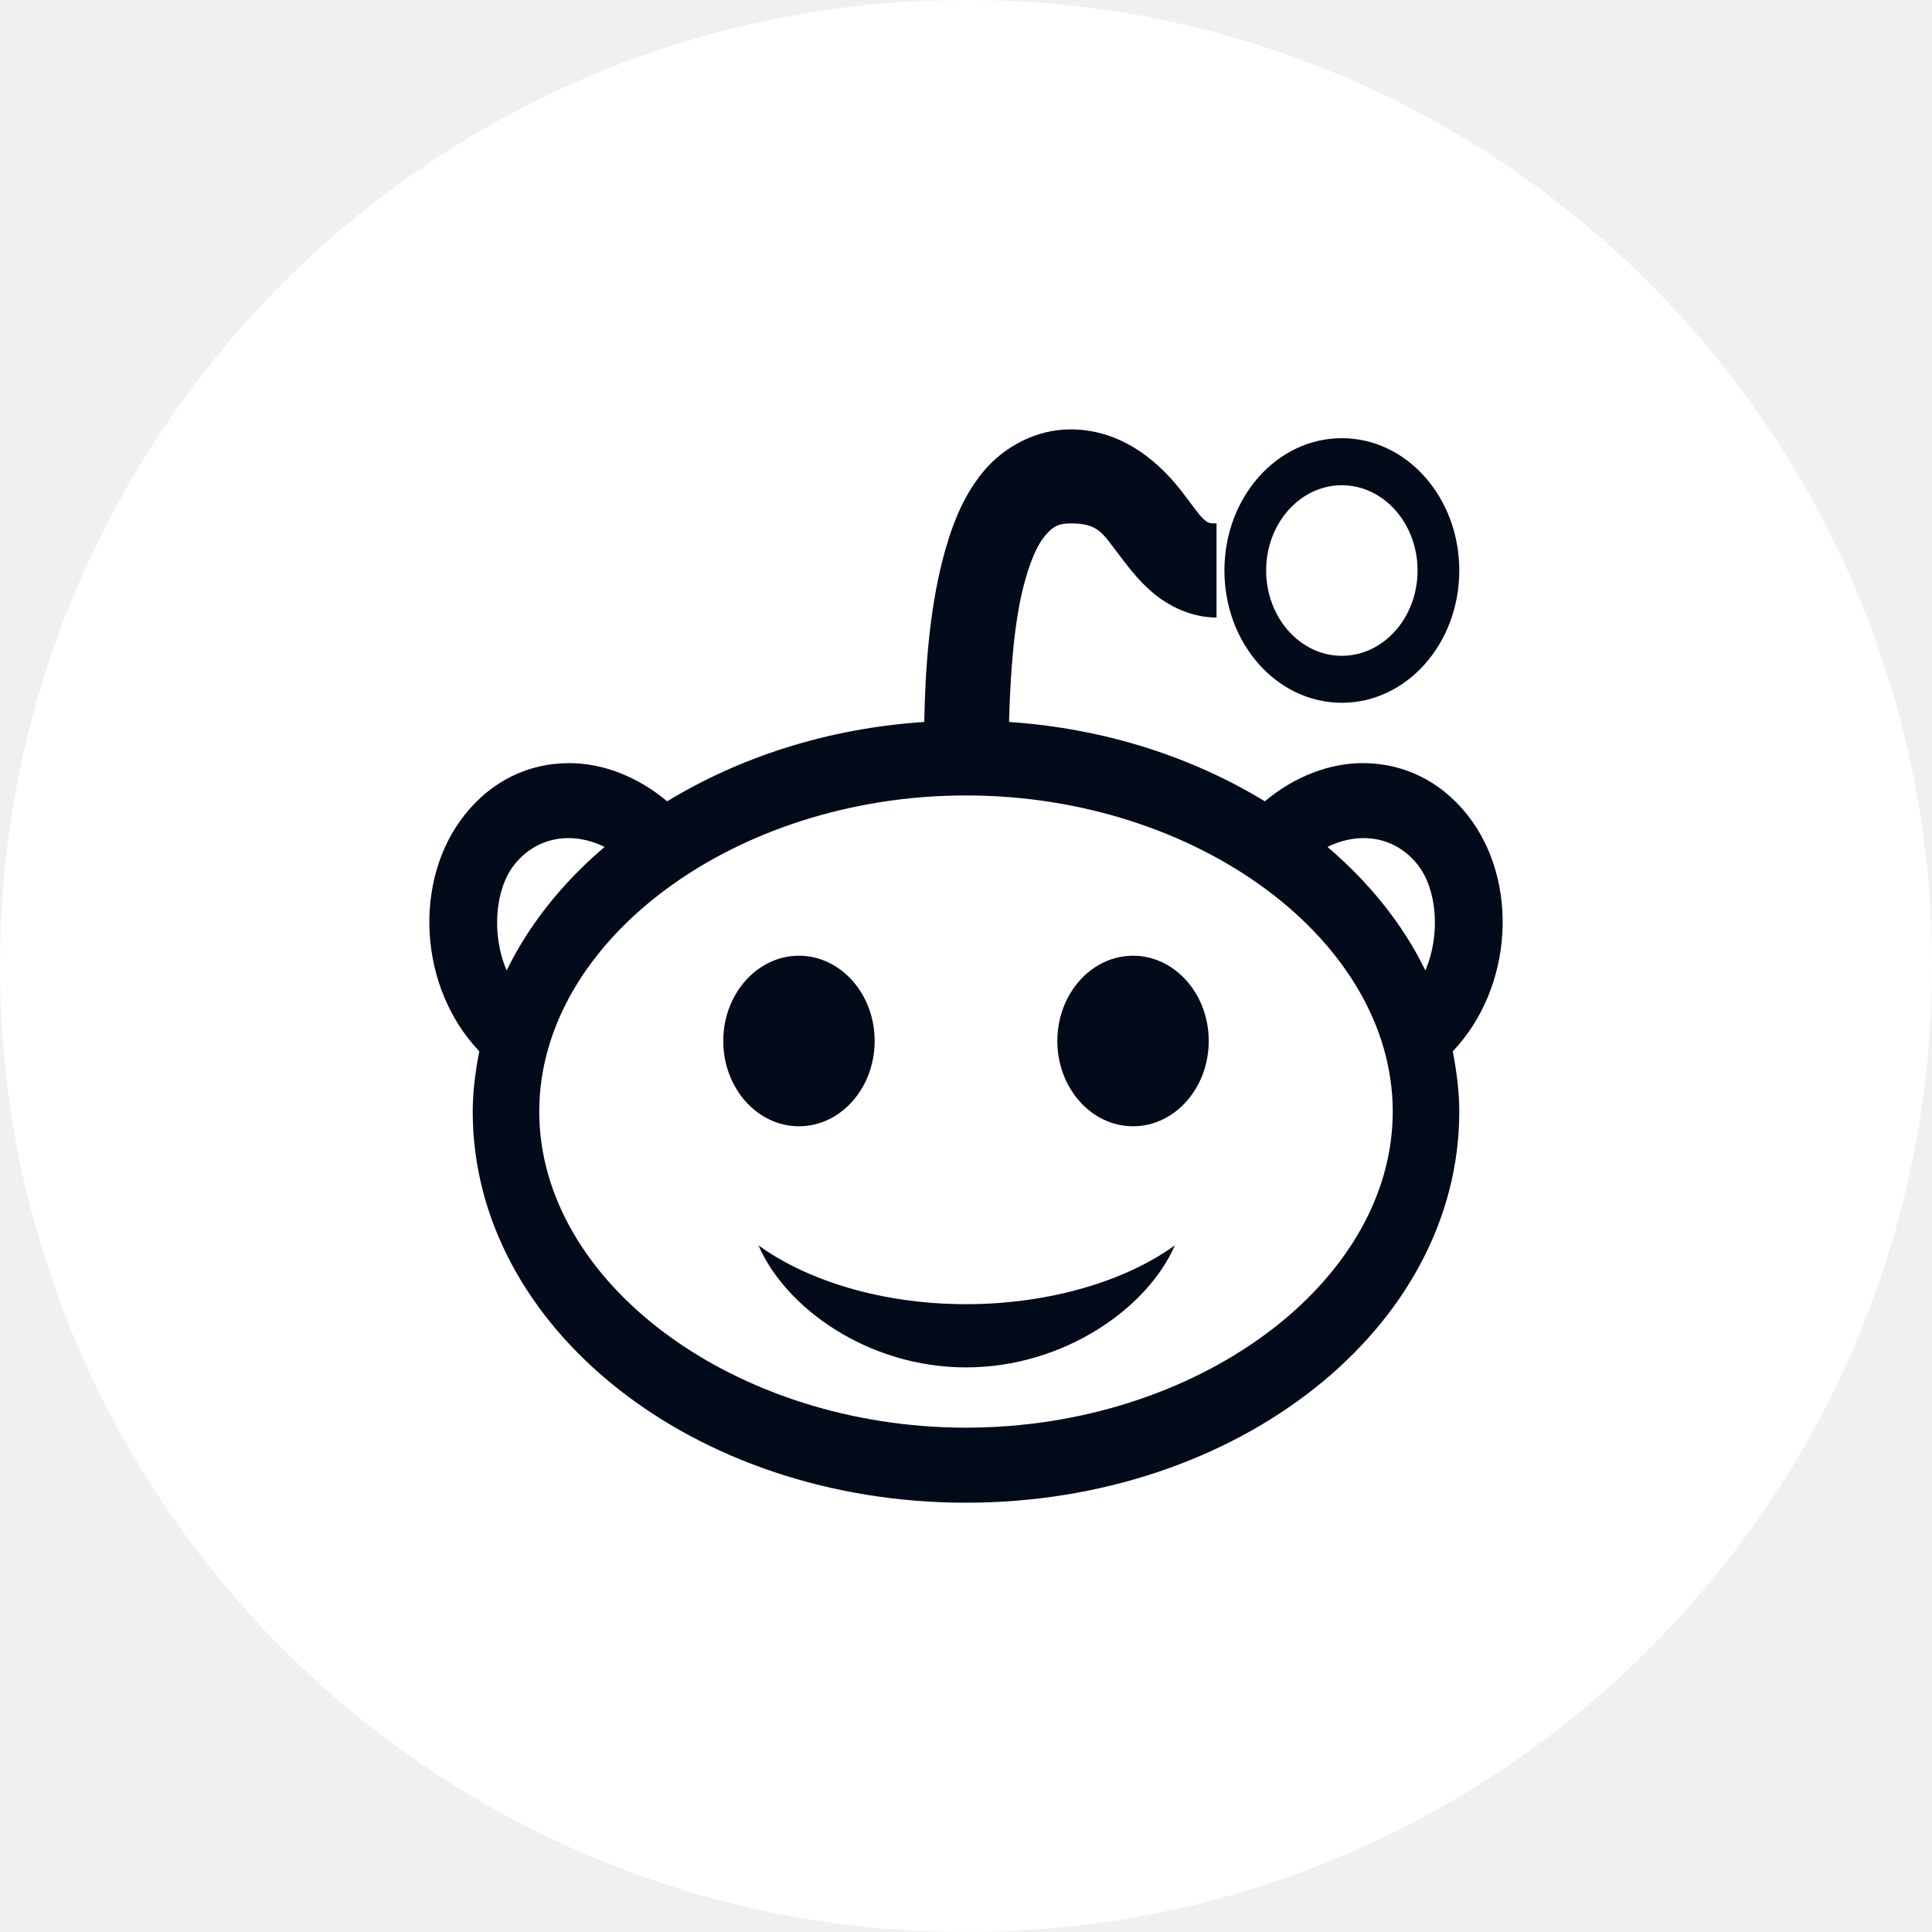
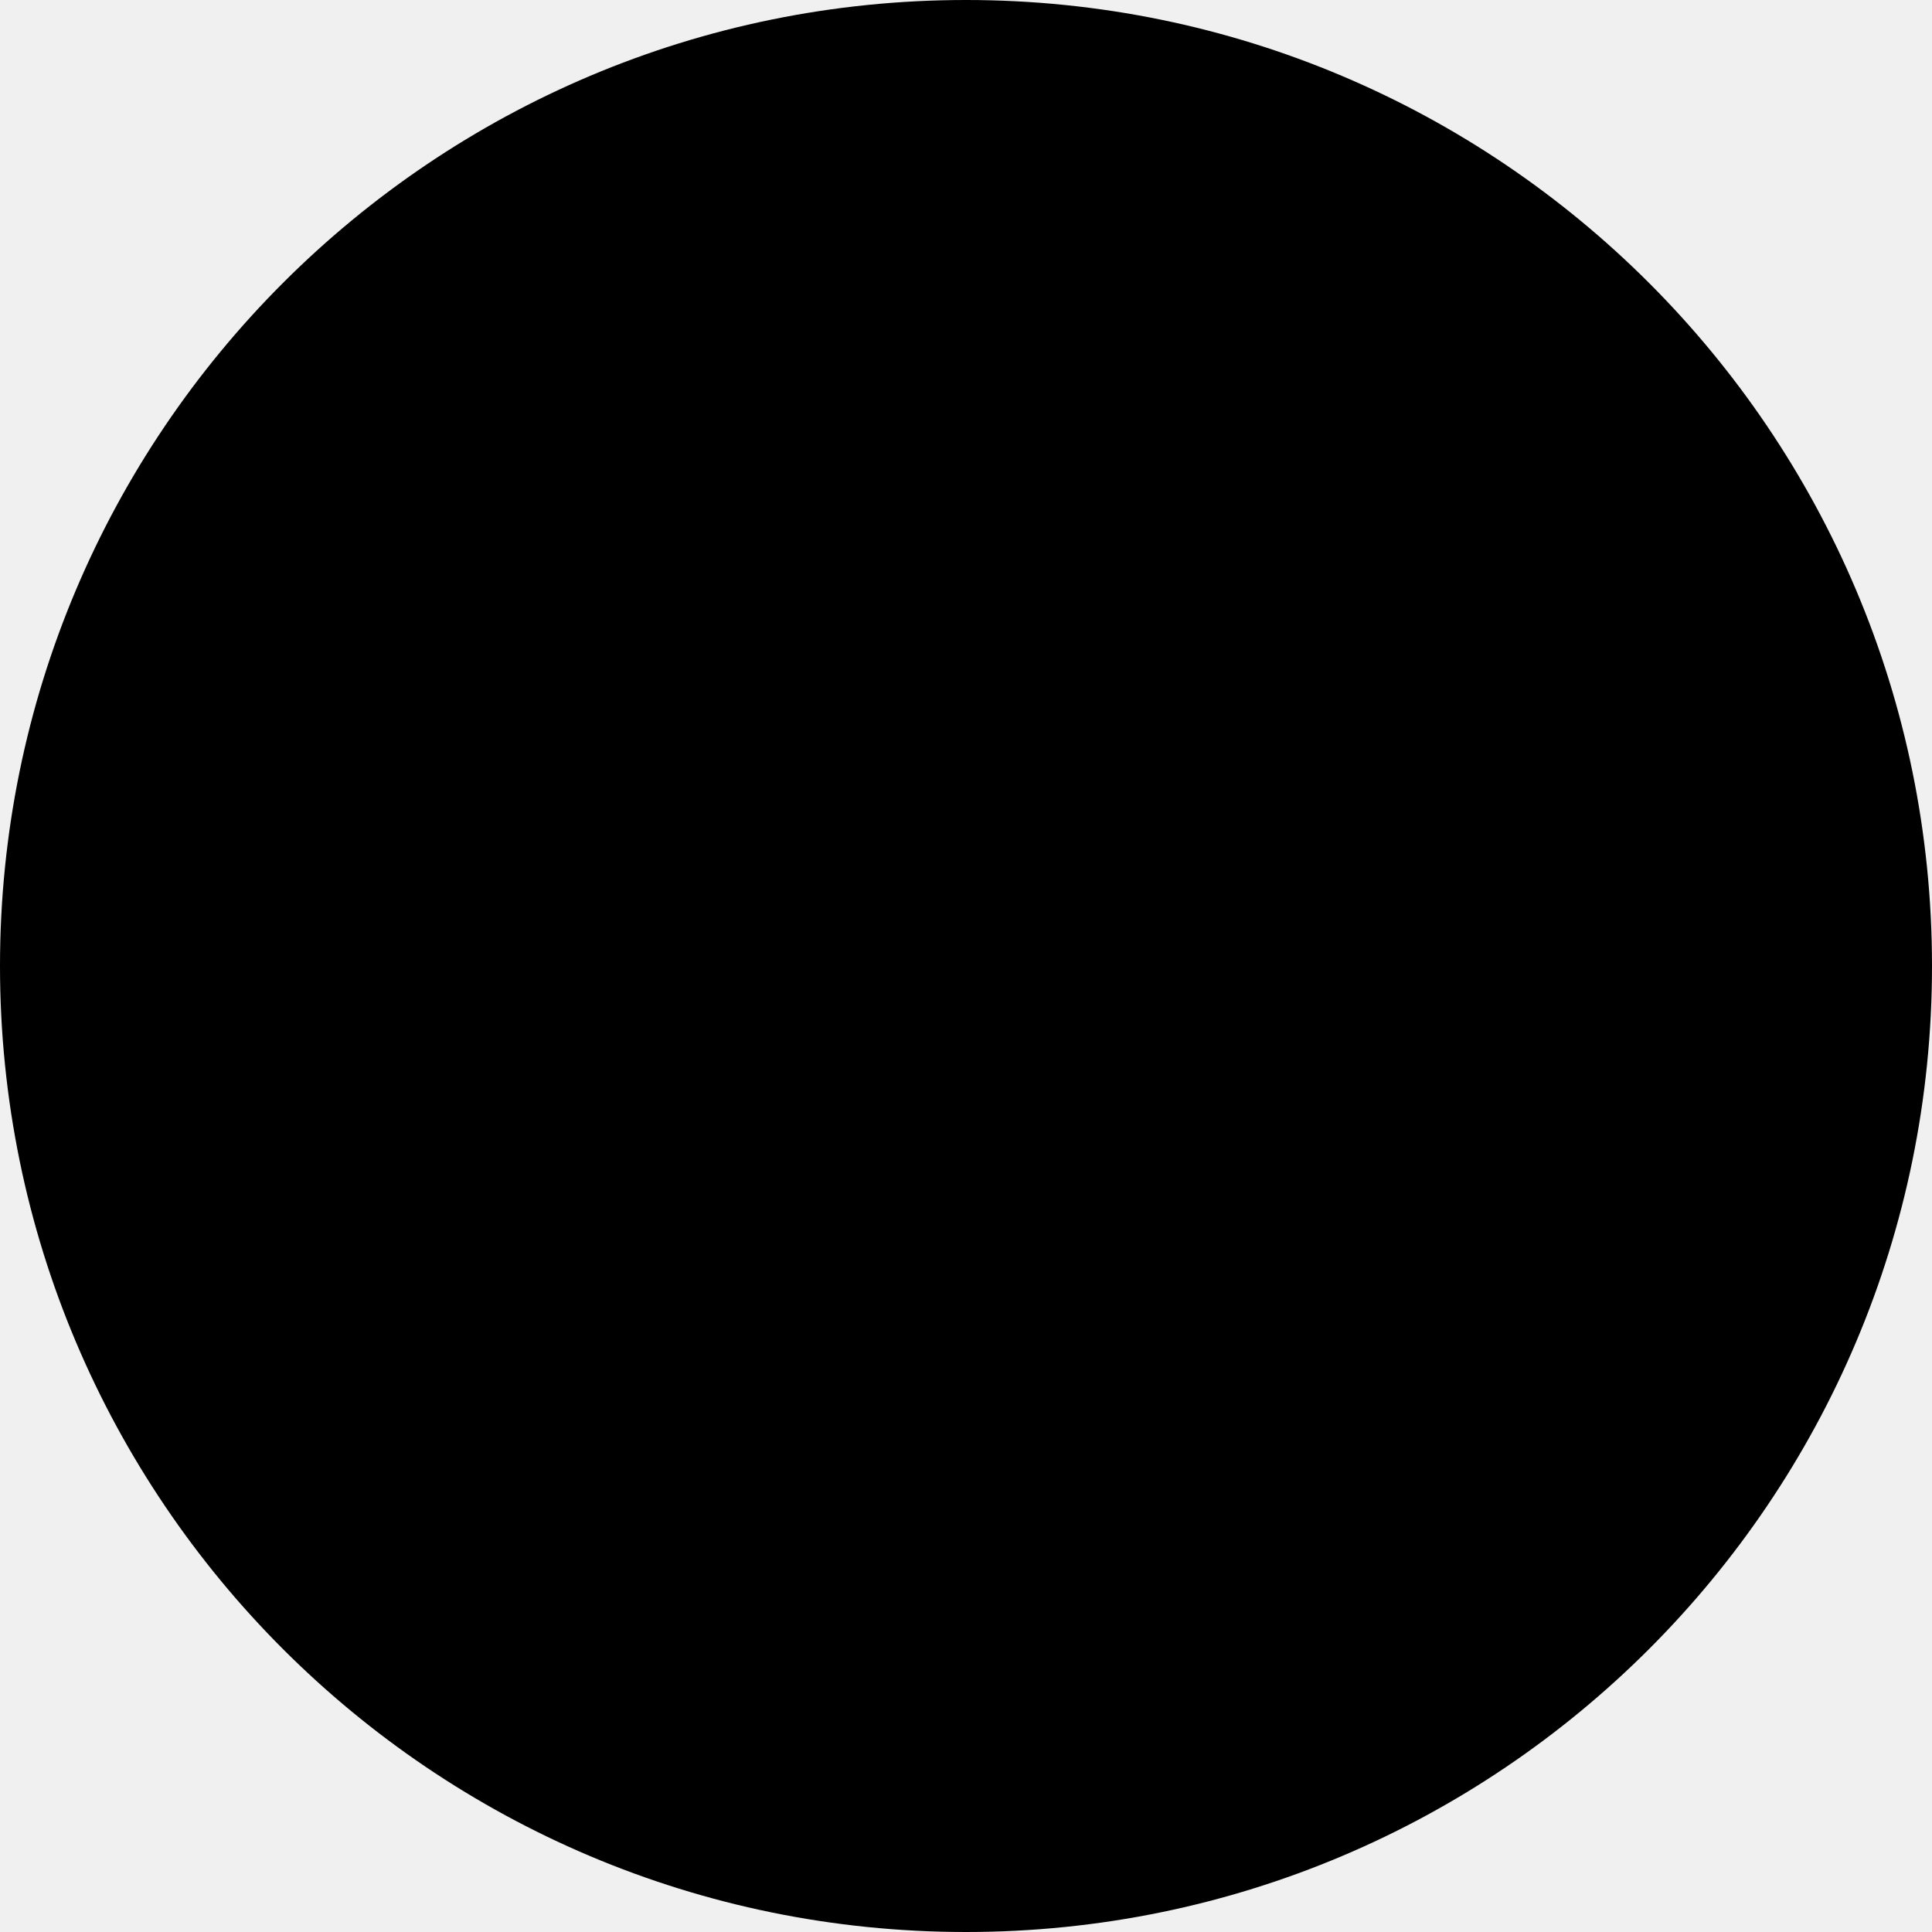
- <svg xmlns="http://www.w3.org/2000/svg" width="25" height="25" viewBox="0 0 25 25" fill="none">
-   <path d="M12.5 0C5.597 0 0 5.597 0 12.5C0 19.403 5.597 25 12.5 25C19.403 25 25 19.403 25 12.5C25 5.597 19.403 0 12.5 0Z" fill="white" />
-   <path d="M13.851 5.556C13.406 5.556 12.988 5.782 12.72 6.107C12.452 6.433 12.304 6.83 12.196 7.249C12.025 7.922 11.972 8.669 11.96 9.342C10.708 9.425 9.575 9.796 8.633 10.369C8.251 10.048 7.791 9.87 7.35 9.875C6.847 9.879 6.37 10.096 6.016 10.54C5.338 11.389 5.416 12.778 6.202 13.604C6.153 13.858 6.117 14.12 6.117 14.384C6.117 17.18 8.975 19.445 12.5 19.445C16.025 19.445 18.883 17.178 18.883 14.384C18.883 14.12 18.847 13.858 18.799 13.604C19.584 12.778 19.662 11.389 18.984 10.54C18.63 10.096 18.153 9.879 17.65 9.875C17.209 9.87 16.749 10.048 16.367 10.369C15.43 9.798 14.303 9.427 13.057 9.342C13.074 8.721 13.119 8.077 13.243 7.591C13.321 7.287 13.414 7.066 13.513 6.945C13.613 6.823 13.684 6.773 13.851 6.773C14.212 6.773 14.258 6.89 14.476 7.173C14.586 7.316 14.712 7.494 14.915 7.668C15.117 7.841 15.417 7.991 15.742 7.991V6.773C15.652 6.773 15.635 6.771 15.573 6.716C15.512 6.662 15.428 6.535 15.303 6.374C15.054 6.048 14.571 5.556 13.851 5.556ZM17.363 5.67C16.523 5.67 15.844 6.436 15.844 7.382C15.844 8.329 16.523 9.094 17.363 9.094C18.203 9.094 18.883 8.329 18.883 7.382C18.883 6.436 18.203 5.67 17.363 5.67ZM17.363 6.279C17.904 6.279 18.343 6.773 18.343 7.382C18.343 7.991 17.904 8.486 17.363 8.486C16.823 8.486 16.384 7.991 16.384 7.382C16.384 6.773 16.823 6.279 17.363 6.279ZM12.5 10.293C15.491 10.293 18.022 12.169 18.022 14.384C18.022 16.6 15.491 18.474 12.5 18.474C9.509 18.474 6.978 16.6 6.978 14.384C6.978 12.169 9.509 10.293 12.5 10.293ZM7.367 10.845C7.517 10.847 7.673 10.885 7.823 10.959C7.28 11.423 6.85 11.956 6.556 12.557C6.354 12.086 6.408 11.499 6.657 11.187C6.839 10.959 7.09 10.842 7.367 10.845ZM17.634 10.845C17.91 10.842 18.161 10.959 18.343 11.187C18.592 11.499 18.647 12.086 18.444 12.557C18.151 11.956 17.72 11.423 17.178 10.959C17.328 10.885 17.484 10.847 17.634 10.845ZM10.339 12.367C9.798 12.367 9.359 12.862 9.359 13.47C9.359 14.079 9.798 14.574 10.339 14.574C10.879 14.574 11.318 14.079 11.318 13.47C11.318 12.862 10.879 12.367 10.339 12.367ZM14.662 12.367C14.121 12.367 13.682 12.862 13.682 13.47C13.682 14.079 14.121 14.574 14.662 14.574C15.202 14.574 15.641 14.079 15.641 13.47C15.641 12.862 15.202 12.367 14.662 12.367ZM9.815 16.115C10.159 16.916 11.223 17.694 12.5 17.694C13.777 17.694 14.858 16.916 15.202 16.115C14.577 16.569 13.591 16.876 12.5 16.876C11.409 16.876 10.44 16.569 9.815 16.115Z" fill="#030A1A" />
+ <svg xmlns="http://www.w3.org/2000/svg" width="25" height="25" viewBox="0 0 25 25">
+   <path d="M12.5 0C5.597 0 0 5.597 0 12.5C0 19.403 5.597 25 12.5 25C19.403 25 25 19.403 25 12.5C25 5.597 19.403 0 12.5 0Z" />
+   <path d="M13.851 5.556C13.406 5.556 12.988 5.782 12.72 6.107C12.452 6.433 12.304 6.83 12.196 7.249C12.025 7.922 11.972 8.669 11.96 9.342C10.708 9.425 9.575 9.796 8.633 10.369C8.251 10.048 7.791 9.87 7.35 9.875C6.847 9.879 6.37 10.096 6.016 10.54C5.338 11.389 5.416 12.778 6.202 13.604C6.153 13.858 6.117 14.12 6.117 14.384C6.117 17.18 8.975 19.445 12.5 19.445C16.025 19.445 18.883 17.178 18.883 14.384C18.883 14.12 18.847 13.858 18.799 13.604C19.584 12.778 19.662 11.389 18.984 10.54C18.63 10.096 18.153 9.879 17.65 9.875C17.209 9.87 16.749 10.048 16.367 10.369C15.43 9.798 14.303 9.427 13.057 9.342C13.074 8.721 13.119 8.077 13.243 7.591C13.321 7.287 13.414 7.066 13.513 6.945C13.613 6.823 13.684 6.773 13.851 6.773C14.212 6.773 14.258 6.89 14.476 7.173C14.586 7.316 14.712 7.494 14.915 7.668C15.117 7.841 15.417 7.991 15.742 7.991V6.773C15.652 6.773 15.635 6.771 15.573 6.716C15.512 6.662 15.428 6.535 15.303 6.374C15.054 6.048 14.571 5.556 13.851 5.556ZM17.363 5.67C16.523 5.67 15.844 6.436 15.844 7.382C15.844 8.329 16.523 9.094 17.363 9.094C18.203 9.094 18.883 8.329 18.883 7.382C18.883 6.436 18.203 5.67 17.363 5.67ZM17.363 6.279C17.904 6.279 18.343 6.773 18.343 7.382C18.343 7.991 17.904 8.486 17.363 8.486C16.823 8.486 16.384 7.991 16.384 7.382C16.384 6.773 16.823 6.279 17.363 6.279ZM12.5 10.293C15.491 10.293 18.022 12.169 18.022 14.384C18.022 16.6 15.491 18.474 12.5 18.474C9.509 18.474 6.978 16.6 6.978 14.384C6.978 12.169 9.509 10.293 12.5 10.293ZM7.367 10.845C7.517 10.847 7.673 10.885 7.823 10.959C7.28 11.423 6.85 11.956 6.556 12.557C6.354 12.086 6.408 11.499 6.657 11.187C6.839 10.959 7.09 10.842 7.367 10.845ZM17.634 10.845C17.91 10.842 18.161 10.959 18.343 11.187C18.592 11.499 18.647 12.086 18.444 12.557C18.151 11.956 17.72 11.423 17.178 10.959C17.328 10.885 17.484 10.847 17.634 10.845ZM10.339 12.367C9.798 12.367 9.359 12.862 9.359 13.47C9.359 14.079 9.798 14.574 10.339 14.574C10.879 14.574 11.318 14.079 11.318 13.47C11.318 12.862 10.879 12.367 10.339 12.367ZM14.662 12.367C14.121 12.367 13.682 12.862 13.682 13.47C13.682 14.079 14.121 14.574 14.662 14.574C15.202 14.574 15.641 14.079 15.641 13.47C15.641 12.862 15.202 12.367 14.662 12.367ZM9.815 16.115C10.159 16.916 11.223 17.694 12.5 17.694C13.777 17.694 14.858 16.916 15.202 16.115C14.577 16.569 13.591 16.876 12.5 16.876C11.409 16.876 10.44 16.569 9.815 16.115Z" />
</svg>
